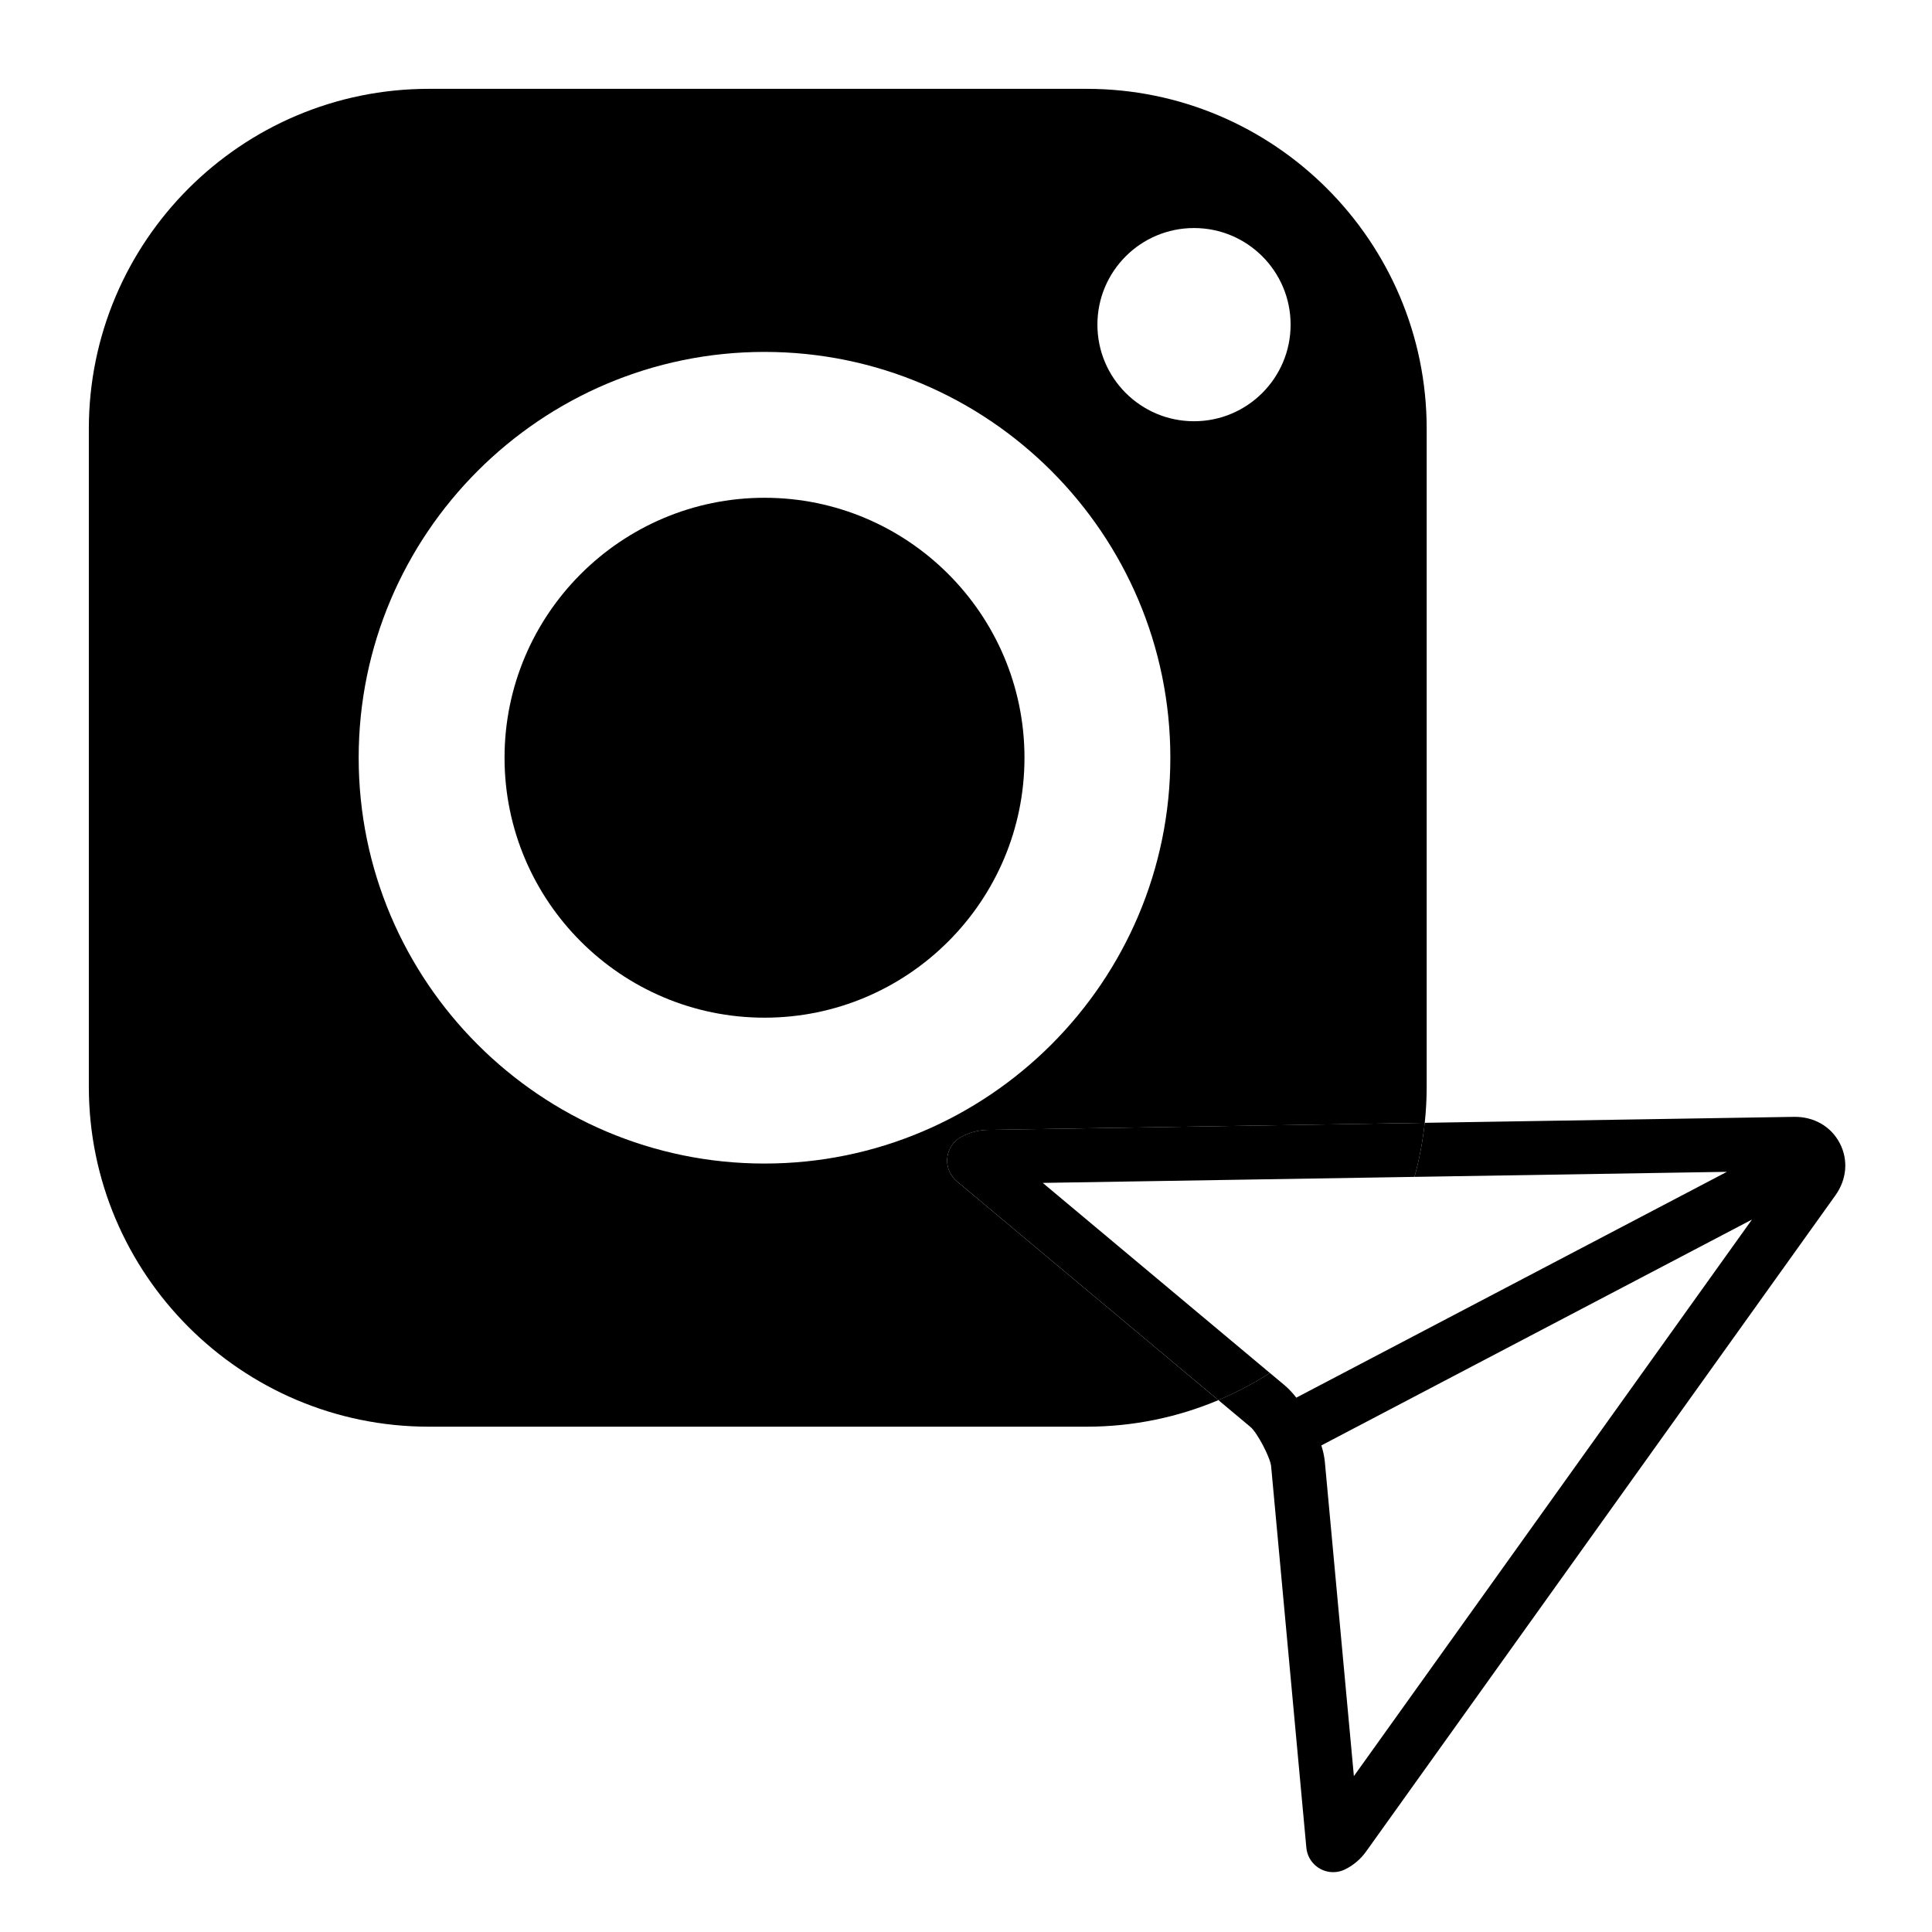
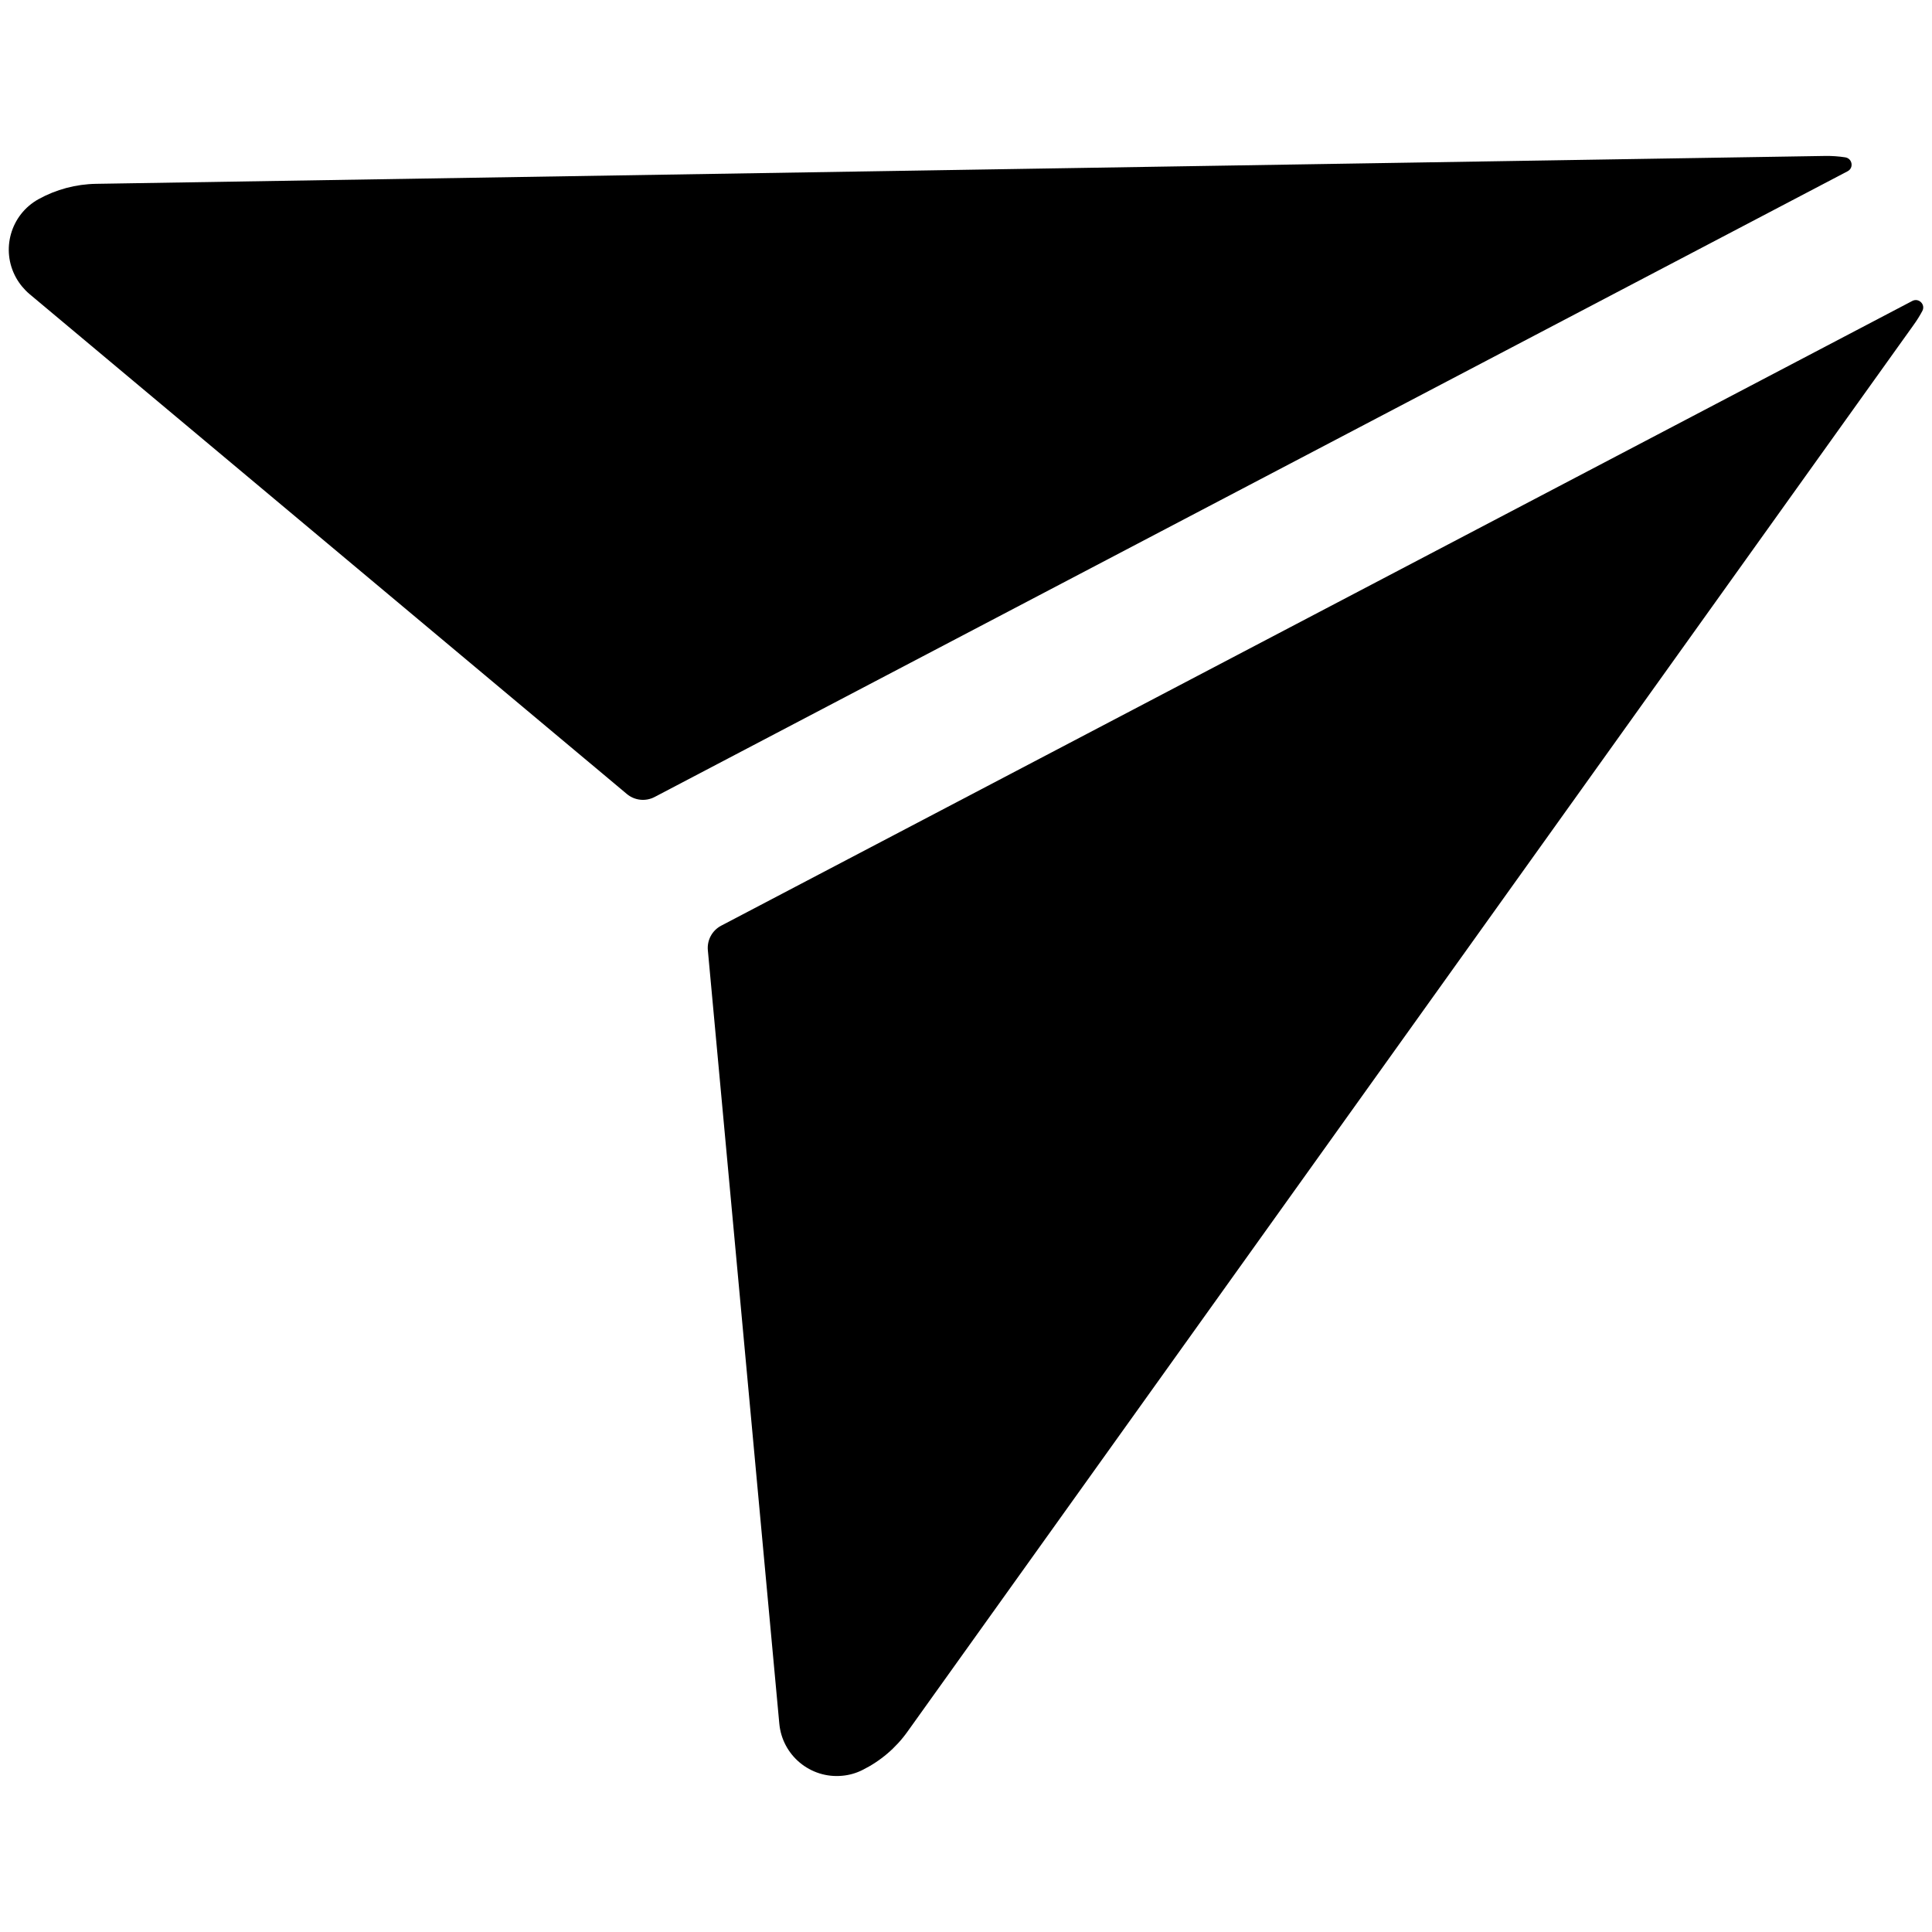
- <svg xmlns="http://www.w3.org/2000/svg" version="1.1" x="0px" y="0px" viewBox="0 0 600 600" style="enable-background:new 0 0 600 600;" xml:space="preserve">
-   <style type="text/css">
- 	.st0{fill:none;}
- </style>
-   <g id="BG">
- </g>
-   <g id="Layer_4">
- </g>
-   <g id="Layer_5">
- </g>
-   <g id="Layer_3">
-     <path d="M237.43,154.59c-44.52,0-80.74,36.21-80.74,80.73s36.22,80.73,80.74,80.73c44.52,0,80.73-36.21,80.73-80.73   S281.94,154.59,237.43,154.59z" />
-     <g>
-       <path class="st0" d="M370.81,130.82c16.57,0,30-13.43,30-30c0-16.57-13.43-30-30-30c-16.57,0-30,13.43-30,30    C340.81,117.39,354.24,130.82,370.81,130.82z" />
-       <path class="st0" d="M394.38,426.39l4.74,3.97c1.28,1.11,2.44,2.35,3.46,3.71l133.73-70.14l-97.02,1.57    C432.29,390.89,416.03,412.49,394.38,426.39z" />
-       <path class="st0" d="M363.46,235.32c0-69.5-56.54-126.03-126.03-126.03c-69.5,0-126.04,56.54-126.04,126.03    c0,69.49,56.54,126.03,126.04,126.03C306.92,361.36,363.46,304.82,363.46,235.32z" />
-       <path class="st0" d="M411.43,453.84l9.03,97.75l123.62-172.84l-133.73,70.14C410.88,450.5,411.24,452.16,411.43,453.84z" />
-       <path d="M295.2,364.5c-2.25-4.04-0.8-9.13,3.24-11.38c2.55-1.41,5.41-2.17,8.32-2.22l135.71-2.19c0.39-3.69,0.6-7.43,0.6-11.21    V133.16c0-58.22-47.36-105.57-105.58-105.57H133.16c-58.22,0-105.57,47.35-105.57,105.57v204.33    c0,58.22,47.36,105.58,105.57,105.58h204.32c14.49,0,28.31-2.94,40.89-8.24l-81.23-67.98C296.36,366.19,295.7,365.39,295.2,364.5z     M370.81,70.82c16.57,0,30,13.43,30,30c0,16.57-13.43,30-30,30c-16.57,0-30-13.43-30-30C340.81,84.25,354.24,70.82,370.81,70.82z     M111.39,235.32c0-69.5,56.54-126.03,126.04-126.03c69.49,0,126.03,56.54,126.03,126.03c0,69.49-56.54,126.03-126.03,126.03    C167.93,361.36,111.39,304.82,111.39,235.32z" />
-       <path d="M571.34,355c-2.73-5.2-8.04-8.25-14.21-8.15l-114.67,1.85c-0.61,5.75-1.68,11.36-3.18,16.79l97.02-1.57l-133.73,70.14    c-1.02-1.35-2.18-2.6-3.46-3.71l-4.74-3.97c-5.06,3.25-10.41,6.07-16,8.43l10,8.37c2.08,1.74,6.14,9.48,6.39,12.18l10.94,118.46    c0.42,4.6,4.5,7.99,9.1,7.56c1.02-0.09,2.01-0.37,2.93-0.83c2.61-1.29,4.86-3.21,6.55-5.58l145.67-203.67    C573.56,366.3,574.07,360.2,571.34,355z M420.46,551.59l-9.03-97.75c-0.19-1.68-0.55-3.34-1.08-4.95l133.73-70.14L420.46,551.59z" />
-       <path d="M324.92,368.27l-1.08-0.91l115.45-1.87c1.5-5.44,2.57-11.05,3.18-16.79l-135.71,2.19c-2.91,0.05-5.77,0.81-8.32,2.22    c-4.04,2.25-5.49,7.34-3.24,11.38c0.5,0.89,1.16,1.69,1.94,2.35l81.23,67.98c5.6-2.36,10.95-5.19,16-8.43L324.92,368.27z" />
-     </g>
-   </g>
-   <g id="Guide">
- </g>
+ <svg xmlns="http://www.w3.org/2000/svg" viewBox="0 0 600 600">
+   <path d="m223.97,287.48c-2.8,1.47-4.43,4.48-4.14,7.62l22.19,240.17c.9,9.87,9.65,17.14,19.52,16.21,2.18-.19,4.31-.79,6.28-1.78,5.6-2.77,10.43-6.88,14.04-11.97L594.32,100.87c1.01-1.4,1.9-2.83,2.68-4.3,1.06-2-1.11-4.16-3.11-3.11l-369.92,194.02Z" />
+   <path d="m566.84,48.43l-245.97,3.96L29.8,57.09c-6.24.11-12.37,1.74-17.85,4.77-8.66,4.82-11.78,15.74-6.95,24.41,1.07,1.91,2.49,3.63,4.16,5.05l174.23,145.82h.01l11.27,9.44c2.42,2.03,5.83,2.4,8.63.93L573.8,53.18c1.98-1.04,1.46-3.98-.76-4.32-2.01-.31-4.09-.46-6.21-.43Z" />
</svg>
